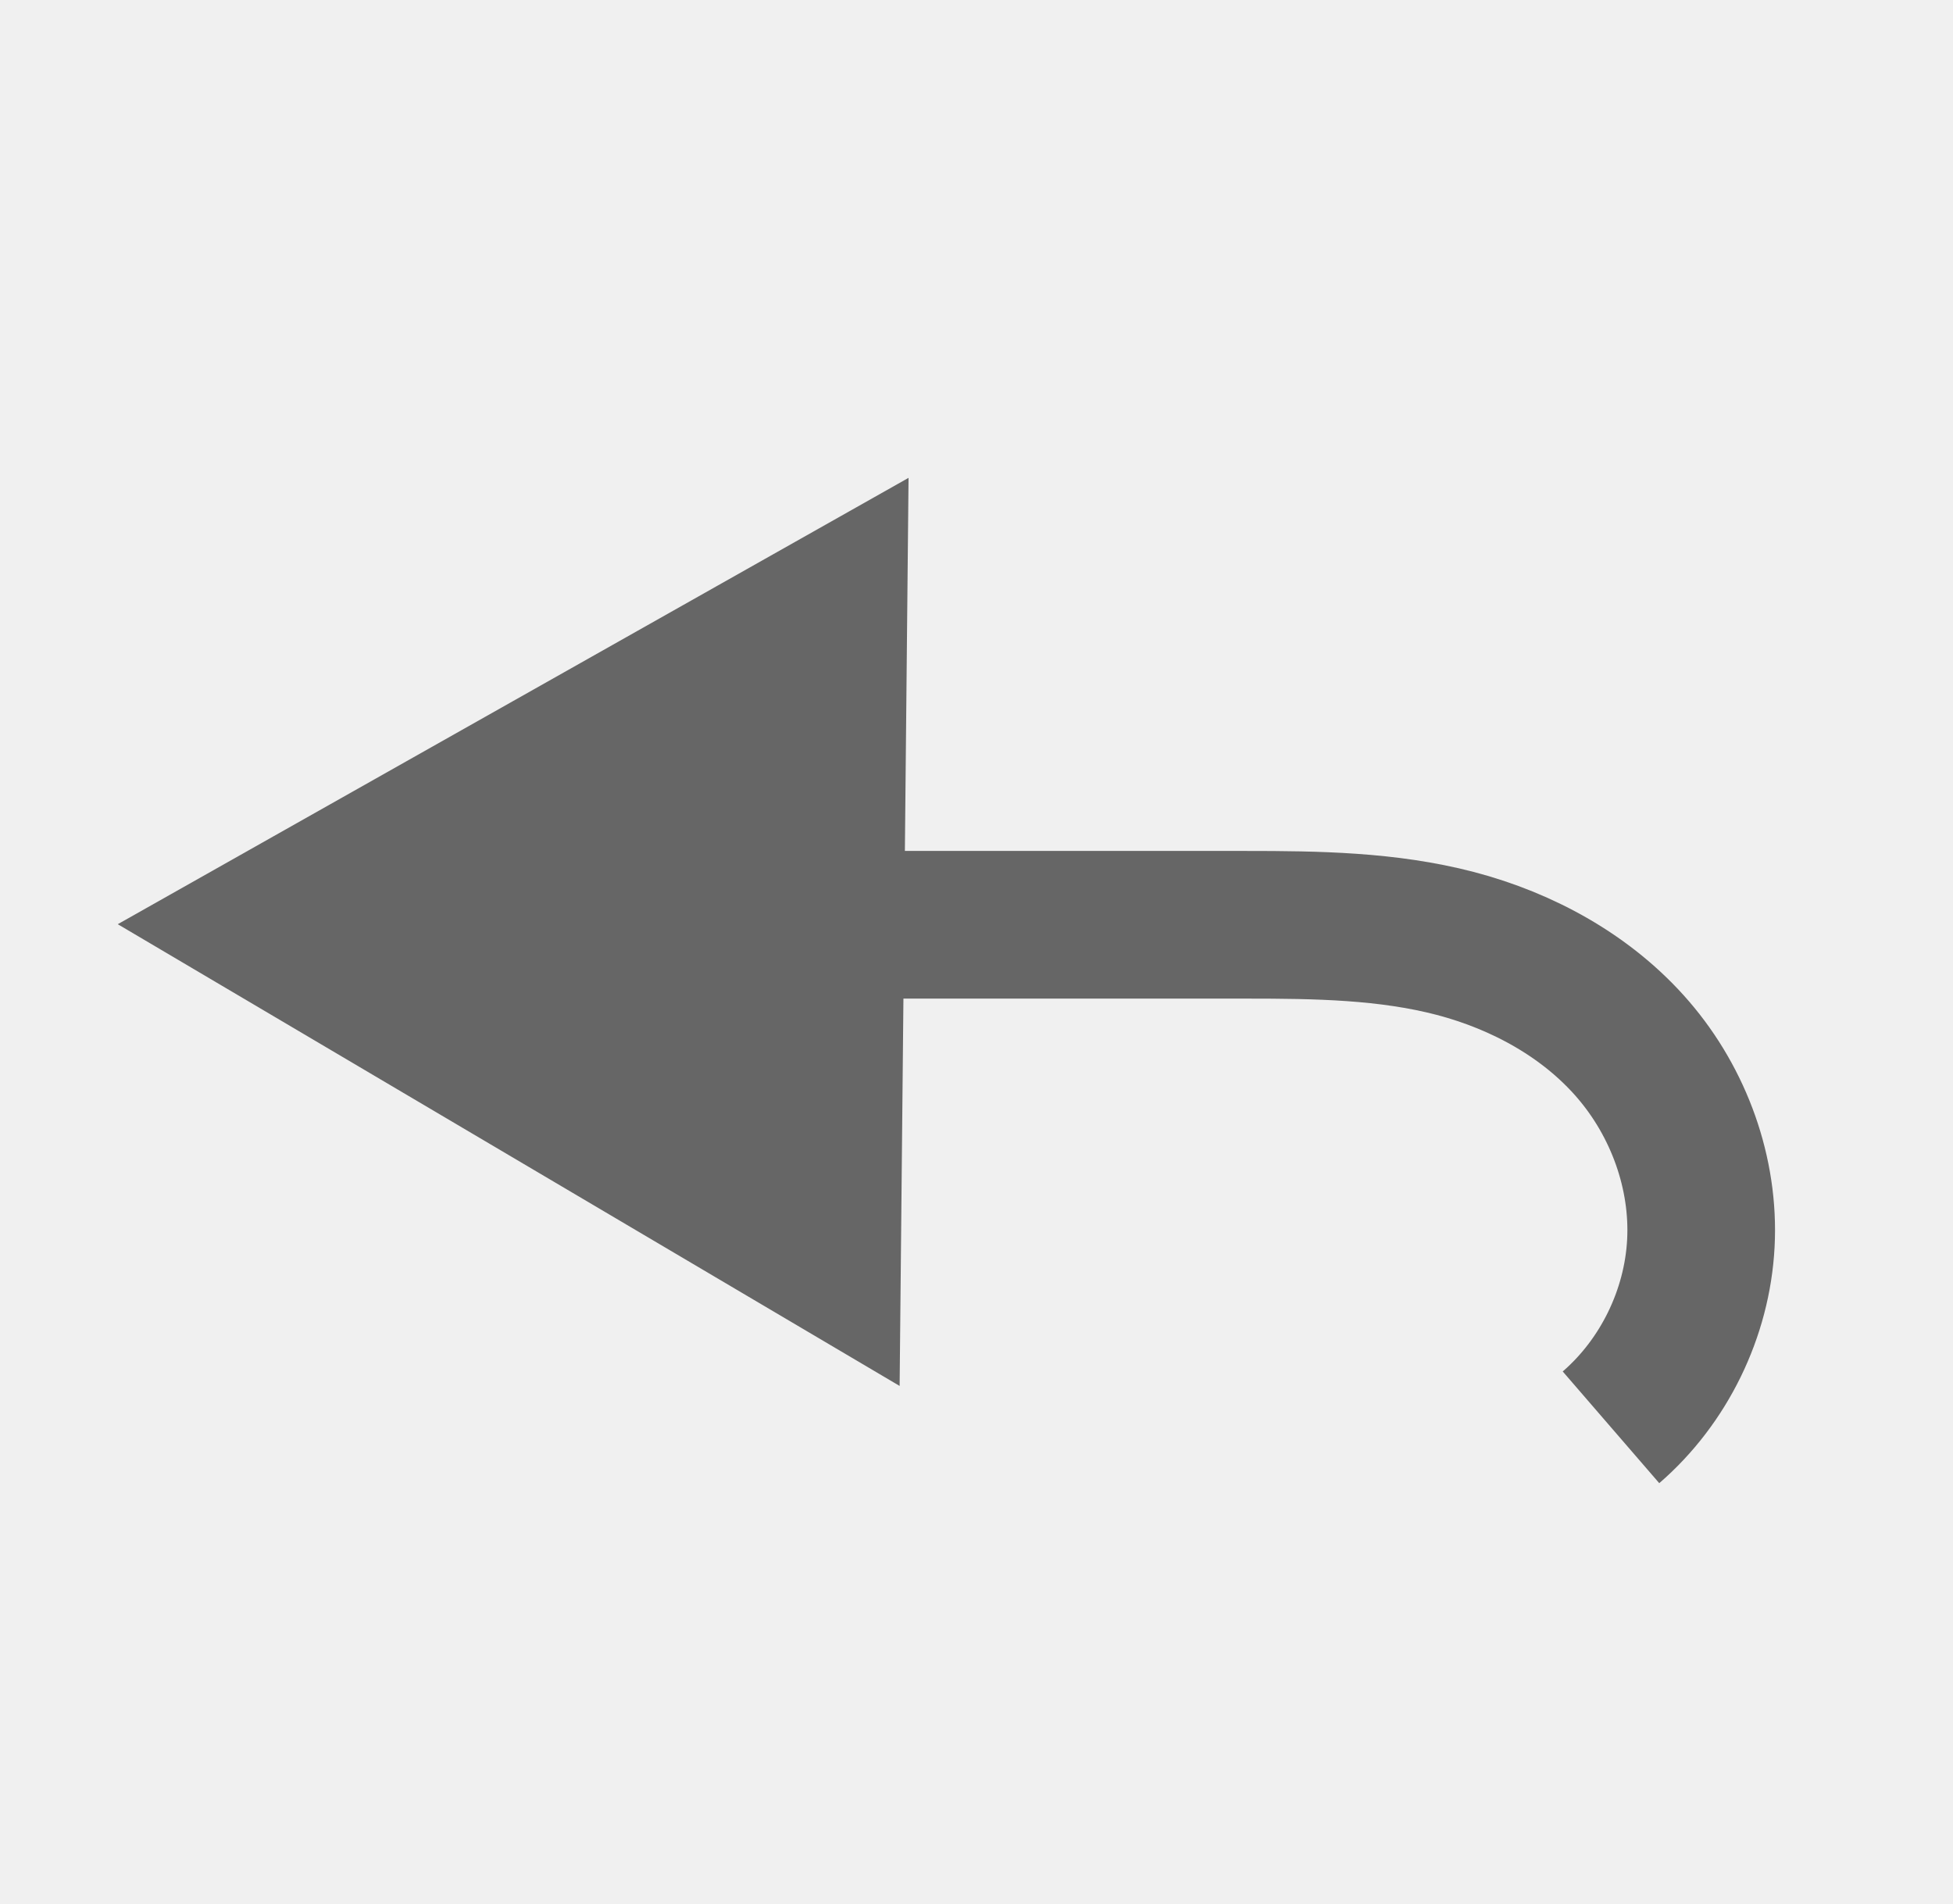
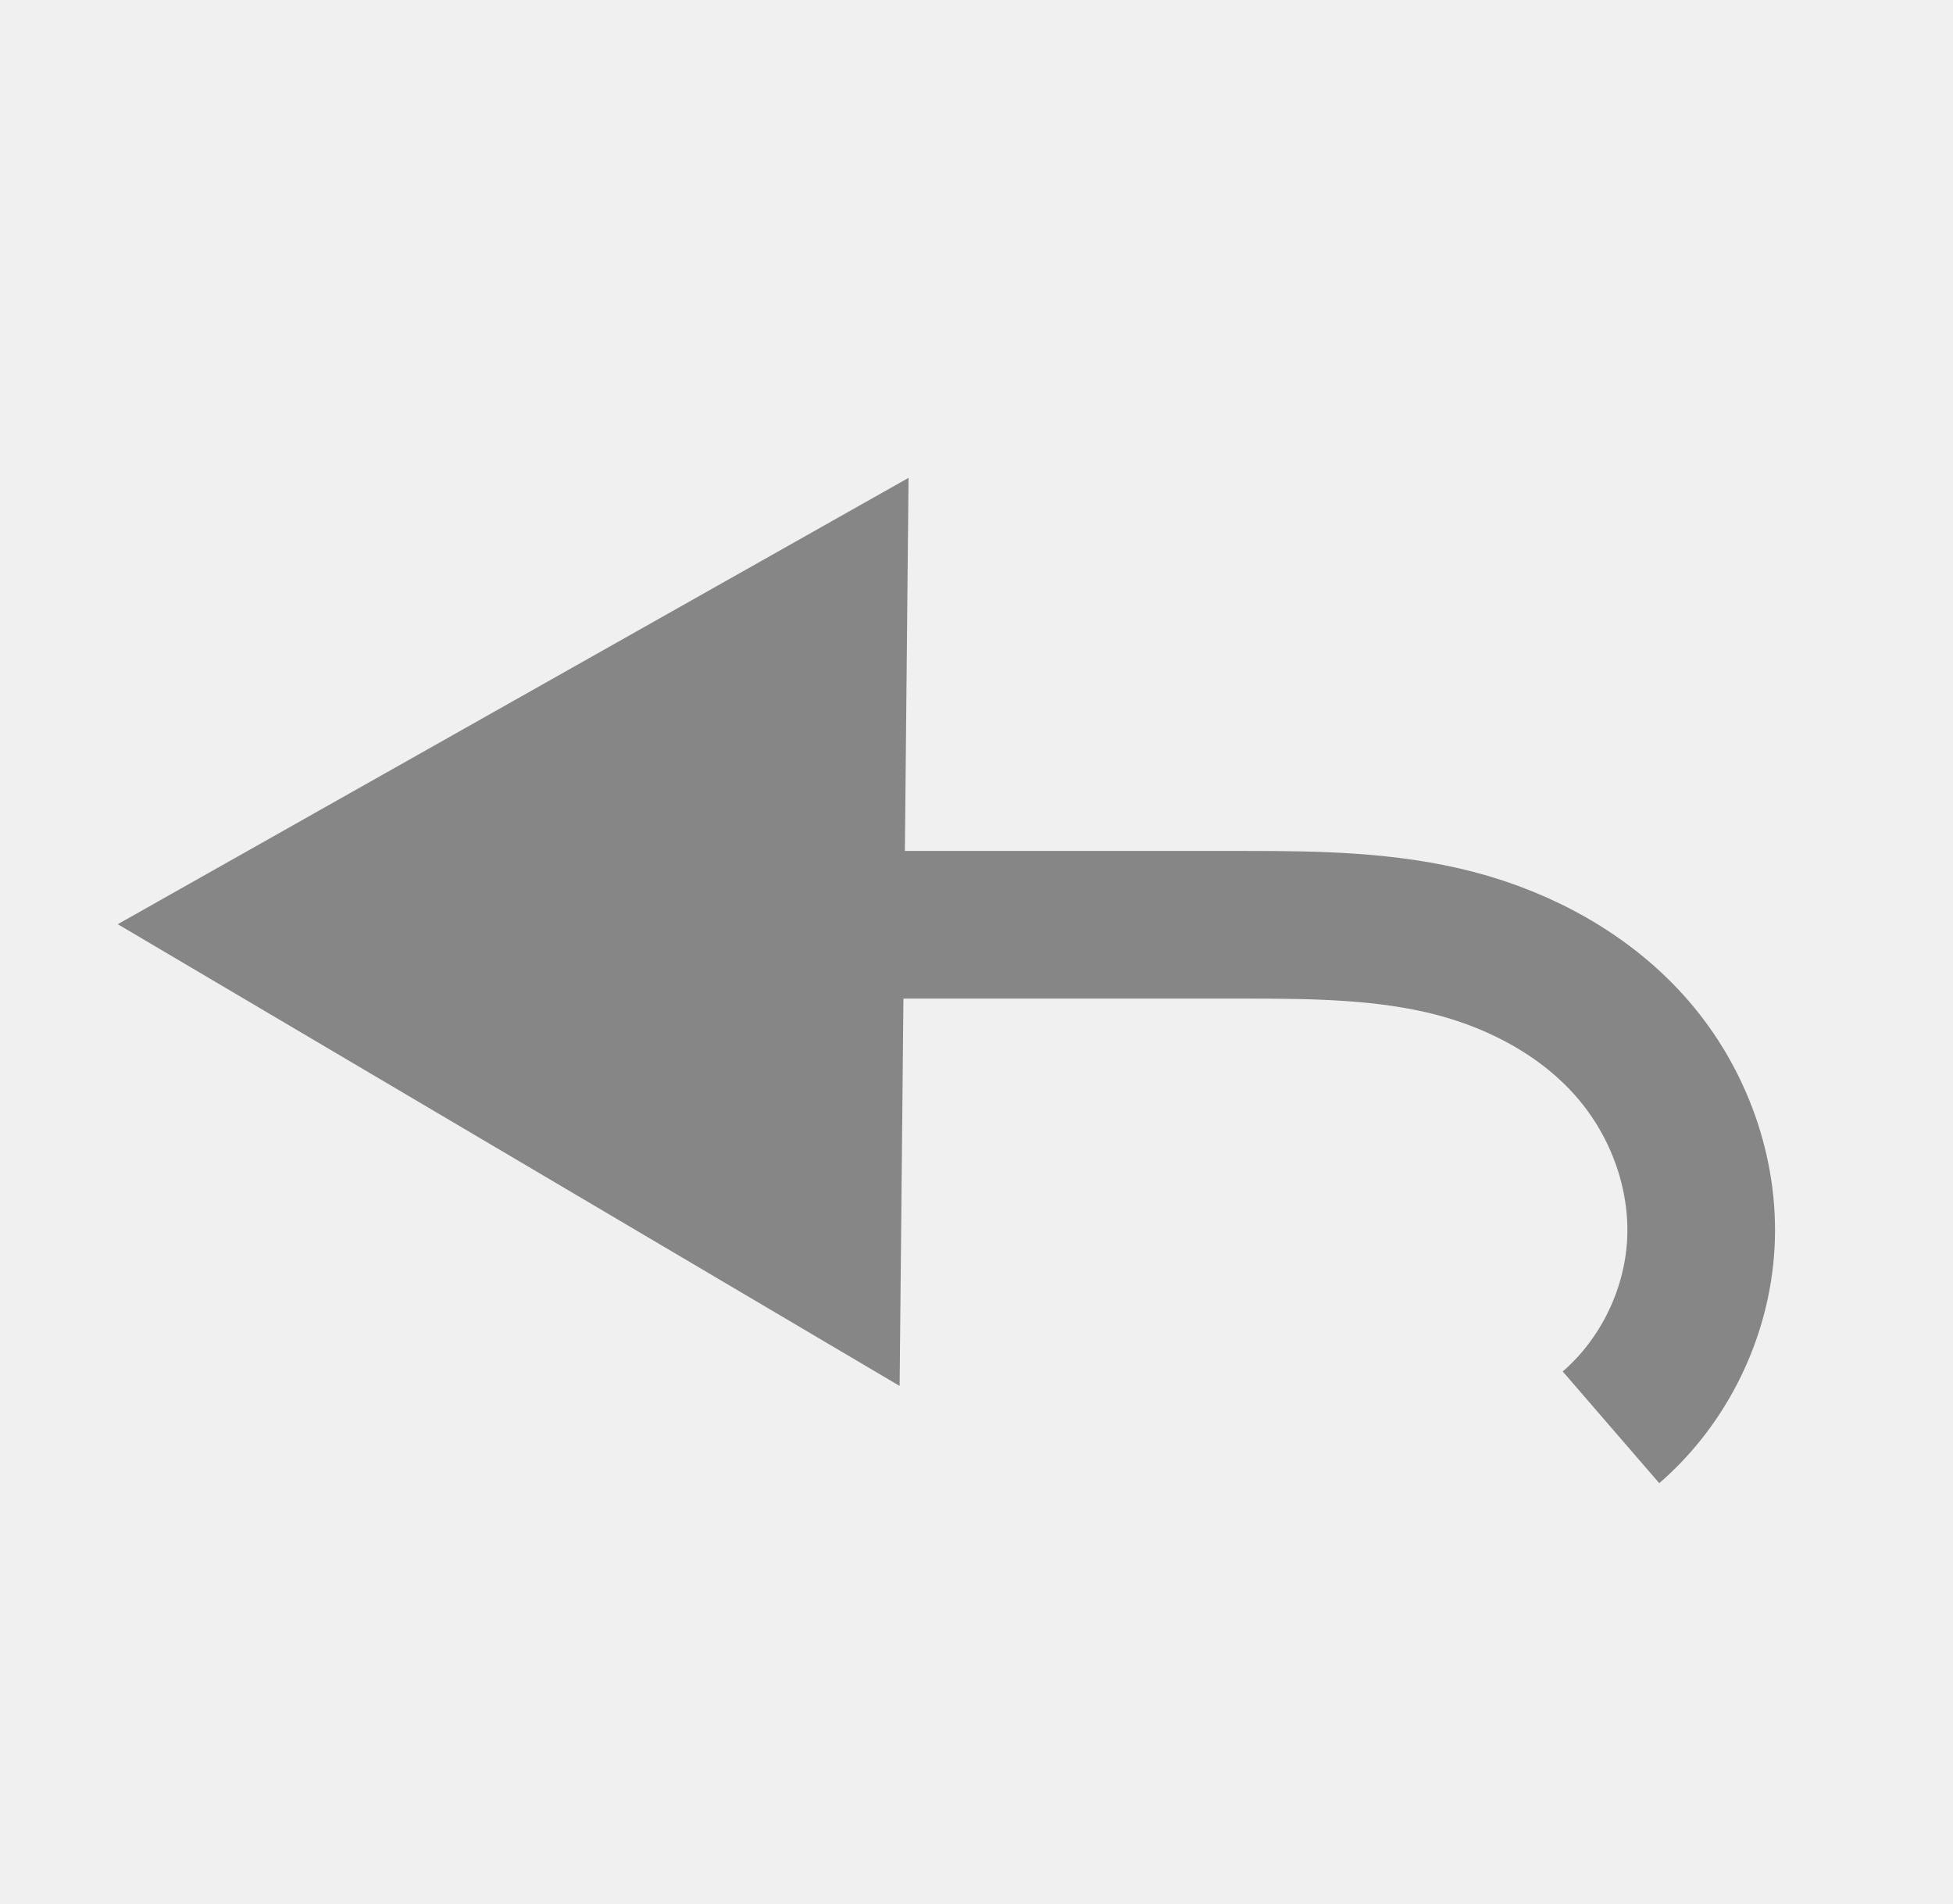
<svg xmlns="http://www.w3.org/2000/svg" width="20.623mm" height="20.1mm" viewBox="0 0 20.623 20.1" version="1.1" id="svg1">
  <defs id="defs1" />
  <g id="layer1" transform="translate(-8.386977,-4.993232)">
    <rect style="display:none;fill:#ffffff;fill-opacity:0.7;stroke:none;stroke-width:1.756;stroke-dasharray:none;stroke-opacity:1" id="rect2" width="20.623" height="20.1" x="8.387" y="4.993" />
-     <path style="fill:#666666;fill-opacity:1;stroke:#666666;stroke-width:0.66;stroke-opacity:1" id="path1" d="M 15.607,10.612 11.446,9.893 7.285,9.174 9.988,5.93 l 2.703,-3.244 1.458,3.963 z" transform="rotate(-99.24055,16.62402,9.742711)" />
-     <path style="fill:none;stroke:#666666;stroke-width:1.559;stroke-dasharray:none;stroke-opacity:1" d="m 15.19,14.566 h 9.676 c 0.74,0 1.489,0.01 2.206,0.197 0.716,0.188 1.395,0.56 1.878,1.121 0.483,0.561 0.754,1.307 0.715,2.046 -0.039,0.739 -0.389,1.458 -0.949,1.942" id="path2" transform="translate(-3.317549,0.1914484)" />
+     <path style="fill:#868686;fill-opacity:1;stroke:#868686;stroke-width:0.66;stroke-opacity:1" id="path1" d="M 15.607,10.612 11.446,9.893 7.285,9.174 9.988,5.93 l 2.703,-3.244 1.458,3.963 z" transform="rotate(-99.24055,16.62402,9.742711)" />
+     <path style="fill:none;stroke:#868686;stroke-width:1.559;stroke-dasharray:none;stroke-opacity:1" d="m 15.19,14.566 h 9.676 c 0.74,0 1.489,0.01 2.206,0.197 0.716,0.188 1.395,0.56 1.878,1.121 0.483,0.561 0.754,1.307 0.715,2.046 -0.039,0.739 -0.389,1.458 -0.949,1.942" id="path2" transform="translate(-3.317549,0.1914484)" />
  </g>
</svg>
